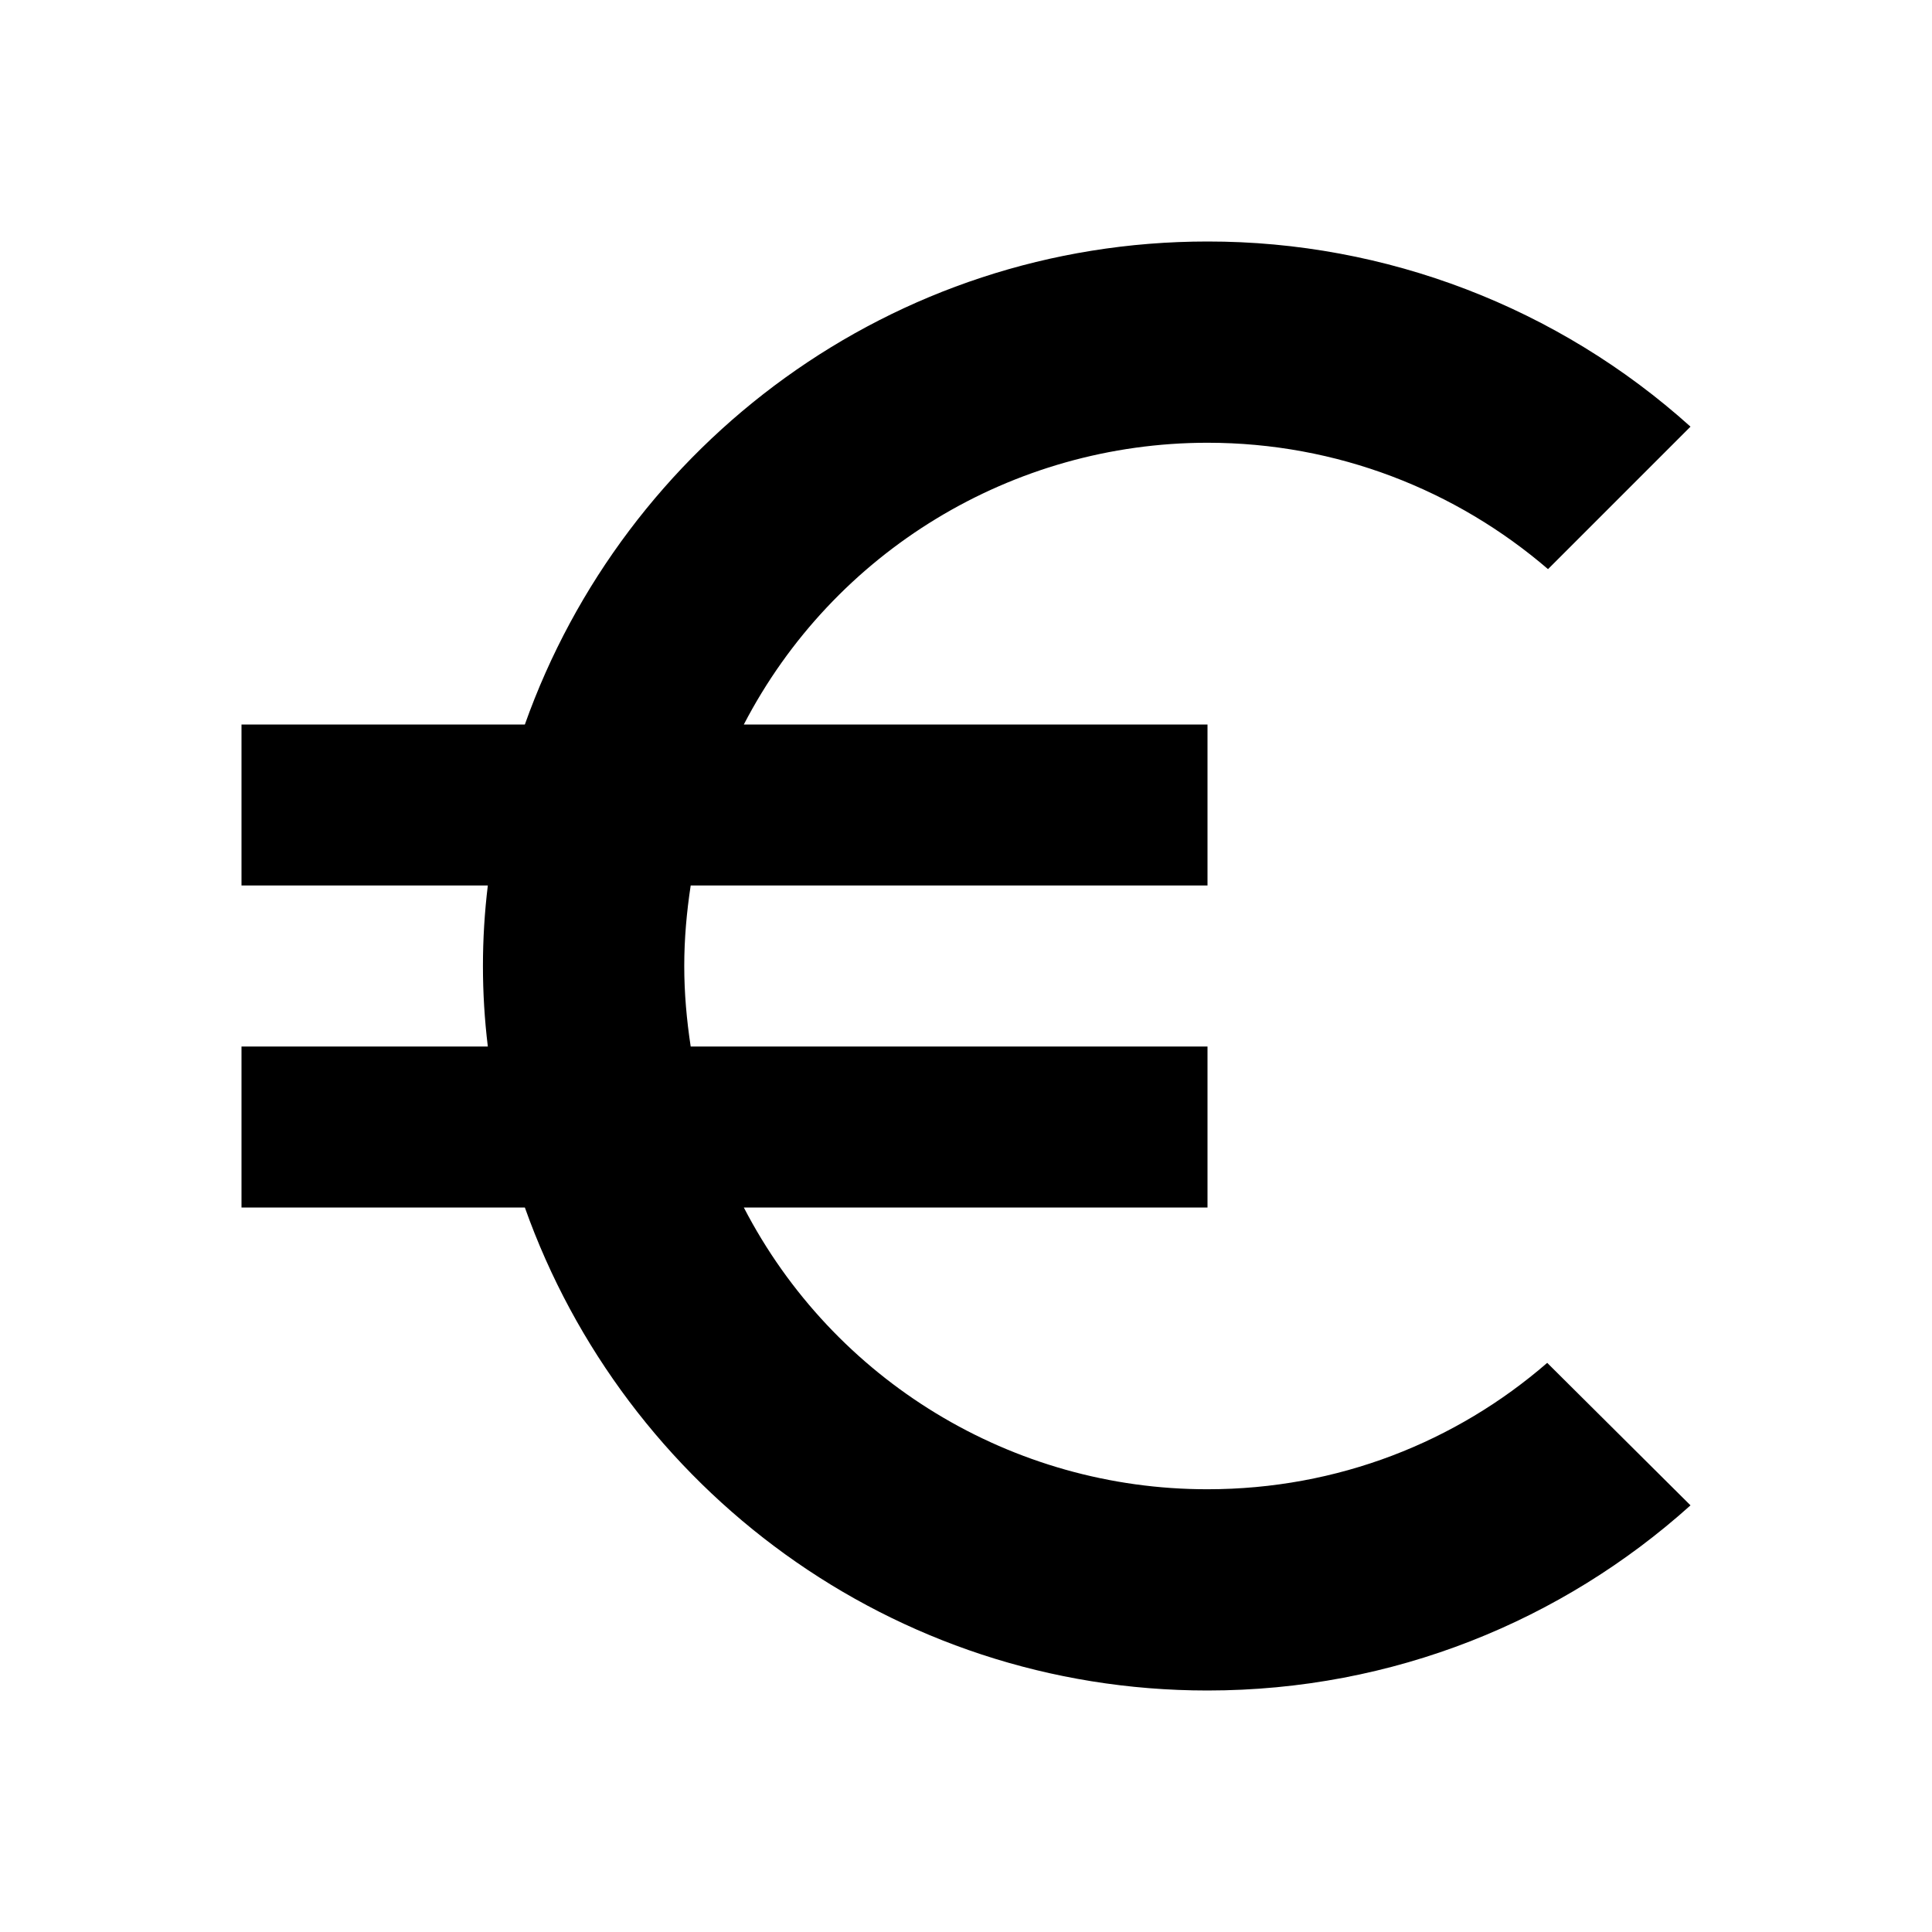
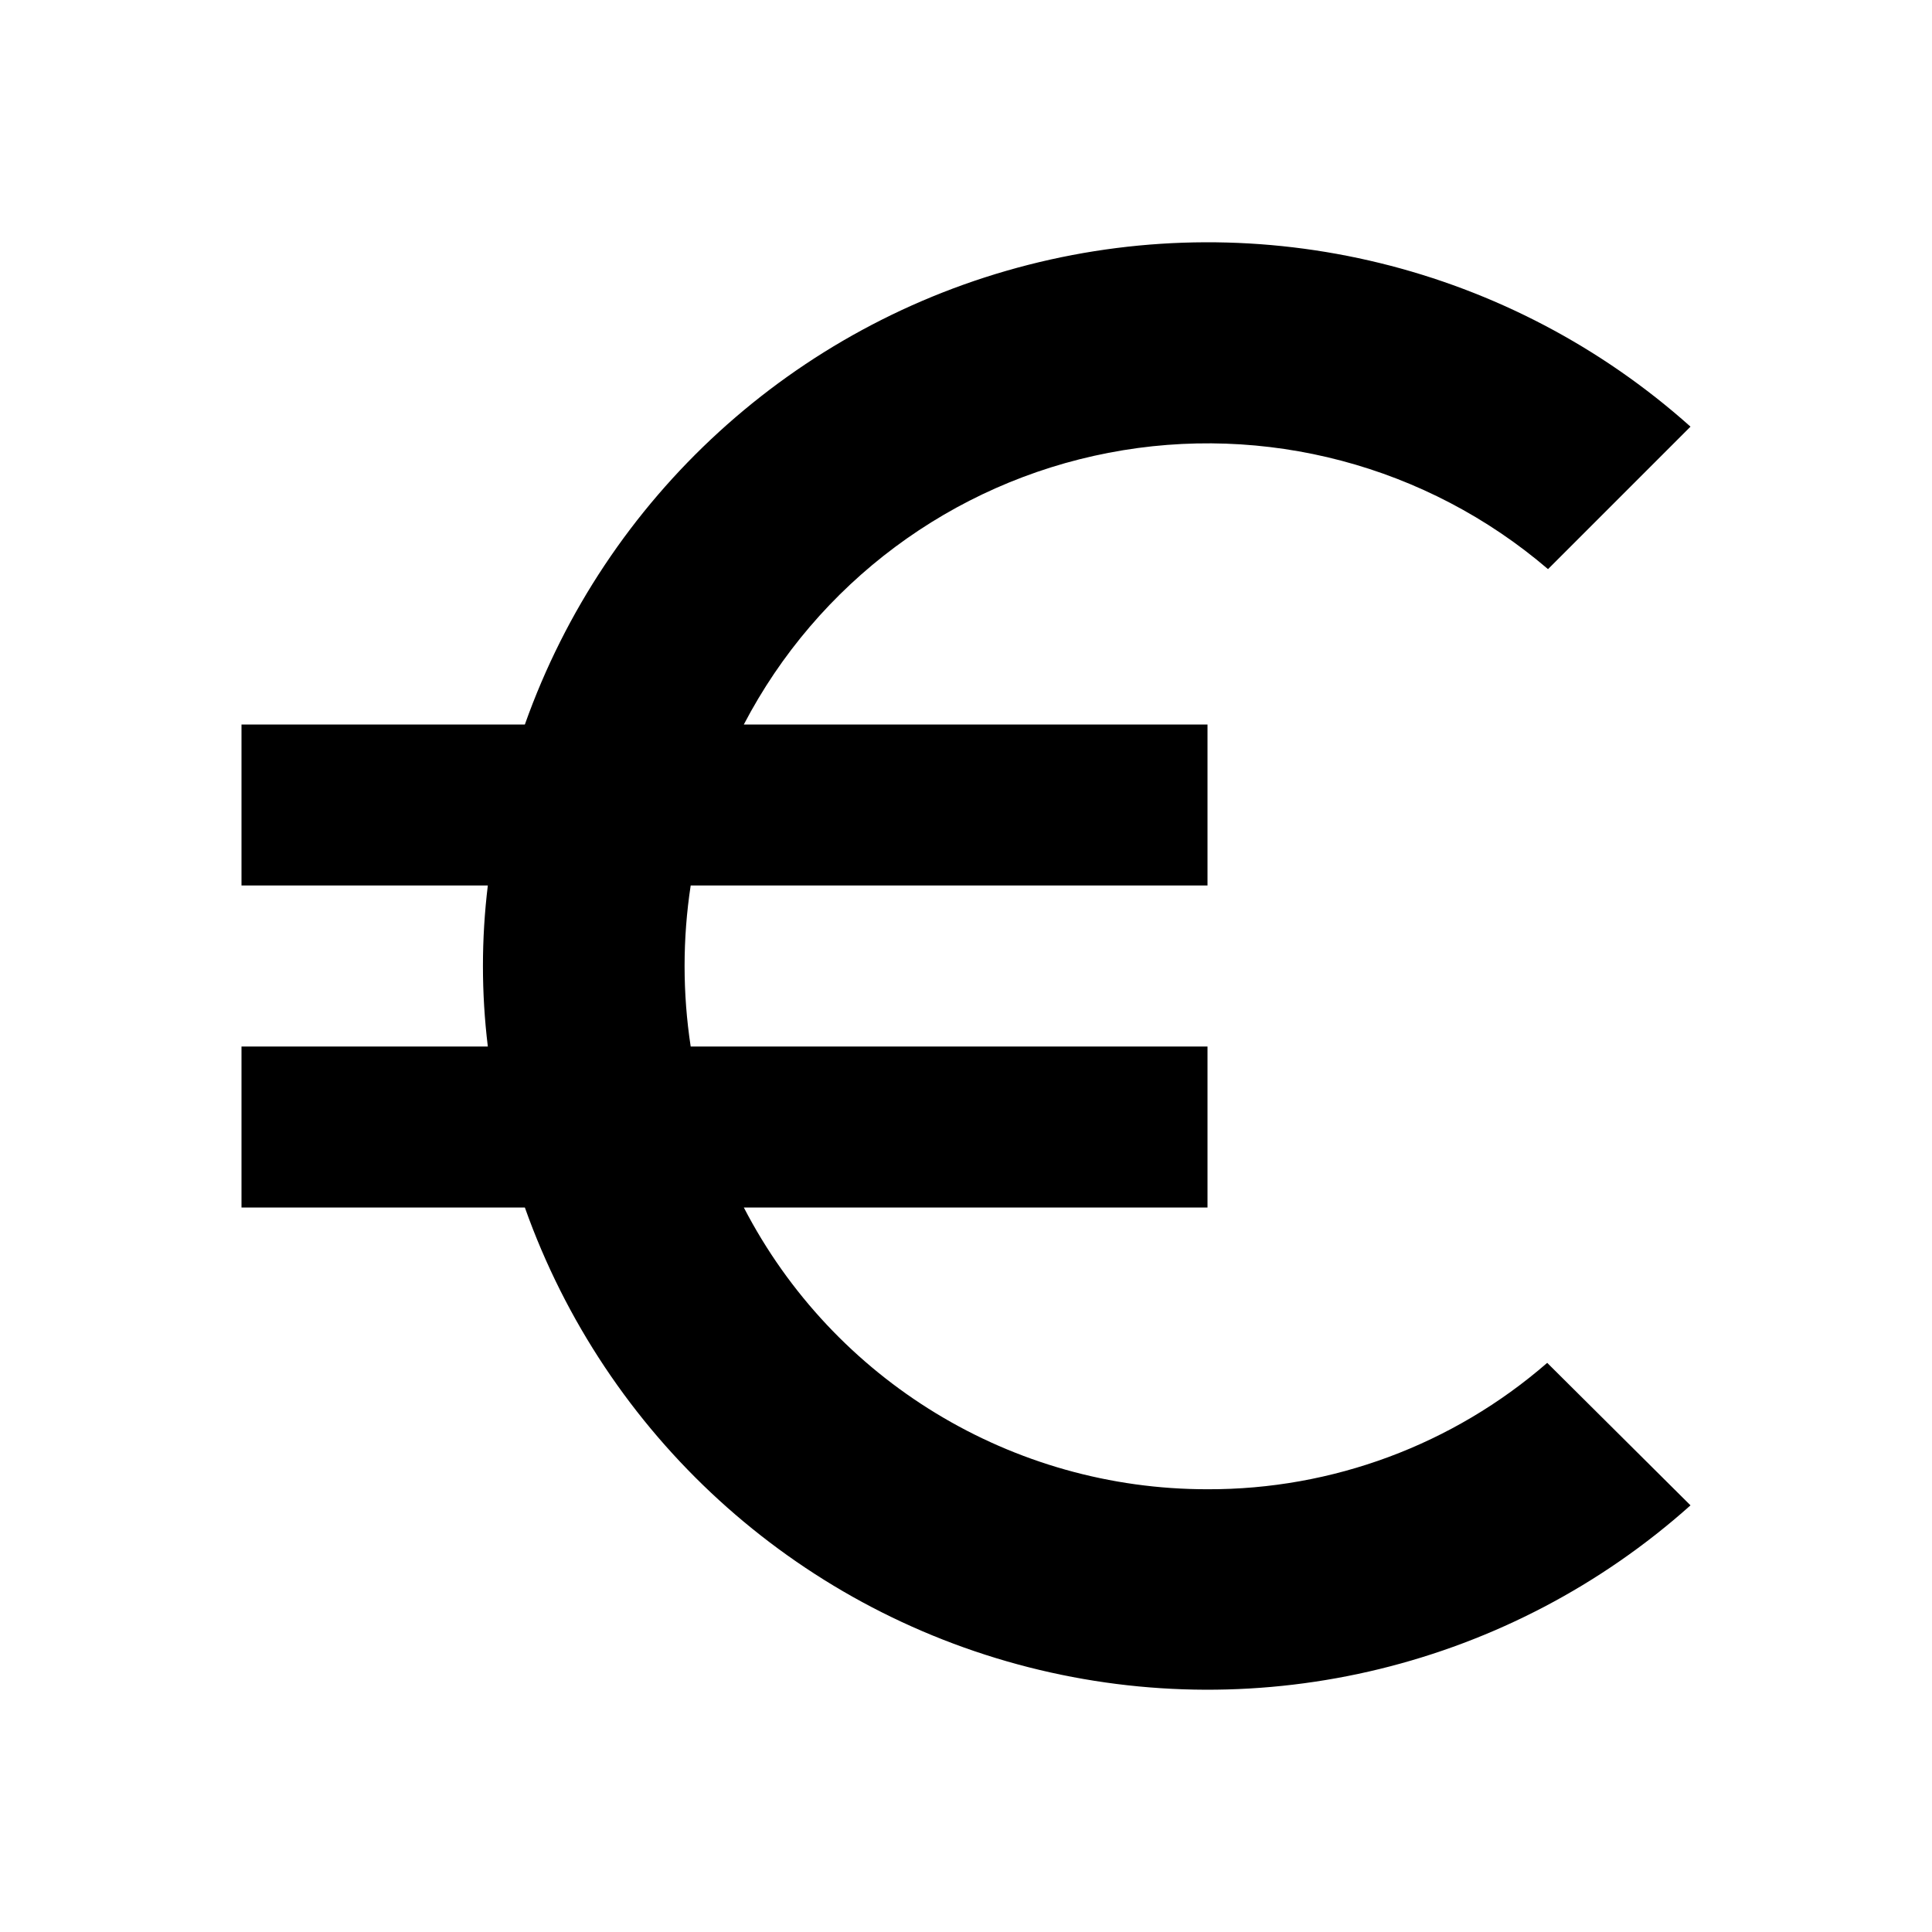
<svg xmlns="http://www.w3.org/2000/svg" viewBox="0 0 24 24">
-   <path d="M15 18.5A6.48 6.48 0 0 1 9.24 15H15v-2H8.58c-.05-.33-.08-.66-.08-1s.03-.67.08-1H15V9H9.24A6.491 6.491 0 0 1 15 5.5c1.61 0 3.09.59 4.23 1.57L21 5.3A8.955 8.955 0 0 0 15 3c-3.92 0-7.24 2.51-8.48 6H3v2h3.06a8.262 8.262 0 0 0 0 2H3v2h3.52c1.24 3.49 4.56 6 8.48 6 2.31 0 4.41-.87 6-2.3l-1.78-1.77c-1.13.98-2.6 1.57-4.22 1.57z" />
-   <path d="M0 0h24v24H0z" fill="none" />
+   <path fill="none" d="M0 0h24v24H0V0z" />
+   <path d="M15 18.5A6.48 6.48 0 0 1 9.24 15H15v-2H8.58a6.63 6.63 0 0 1 0-2H15V9H9.24a6.5 6.5 0 0 1 9.99-1.93L21 5.3A9 9 0 0 0 6.52 9H3v2h3.06a8.26 8.26 0 0 0 0 2H3v2h3.52A9 9 0 0 0 21 18.7l-1.78-1.77A6.4 6.4 0 0 1 15 18.5z" />
</svg>
